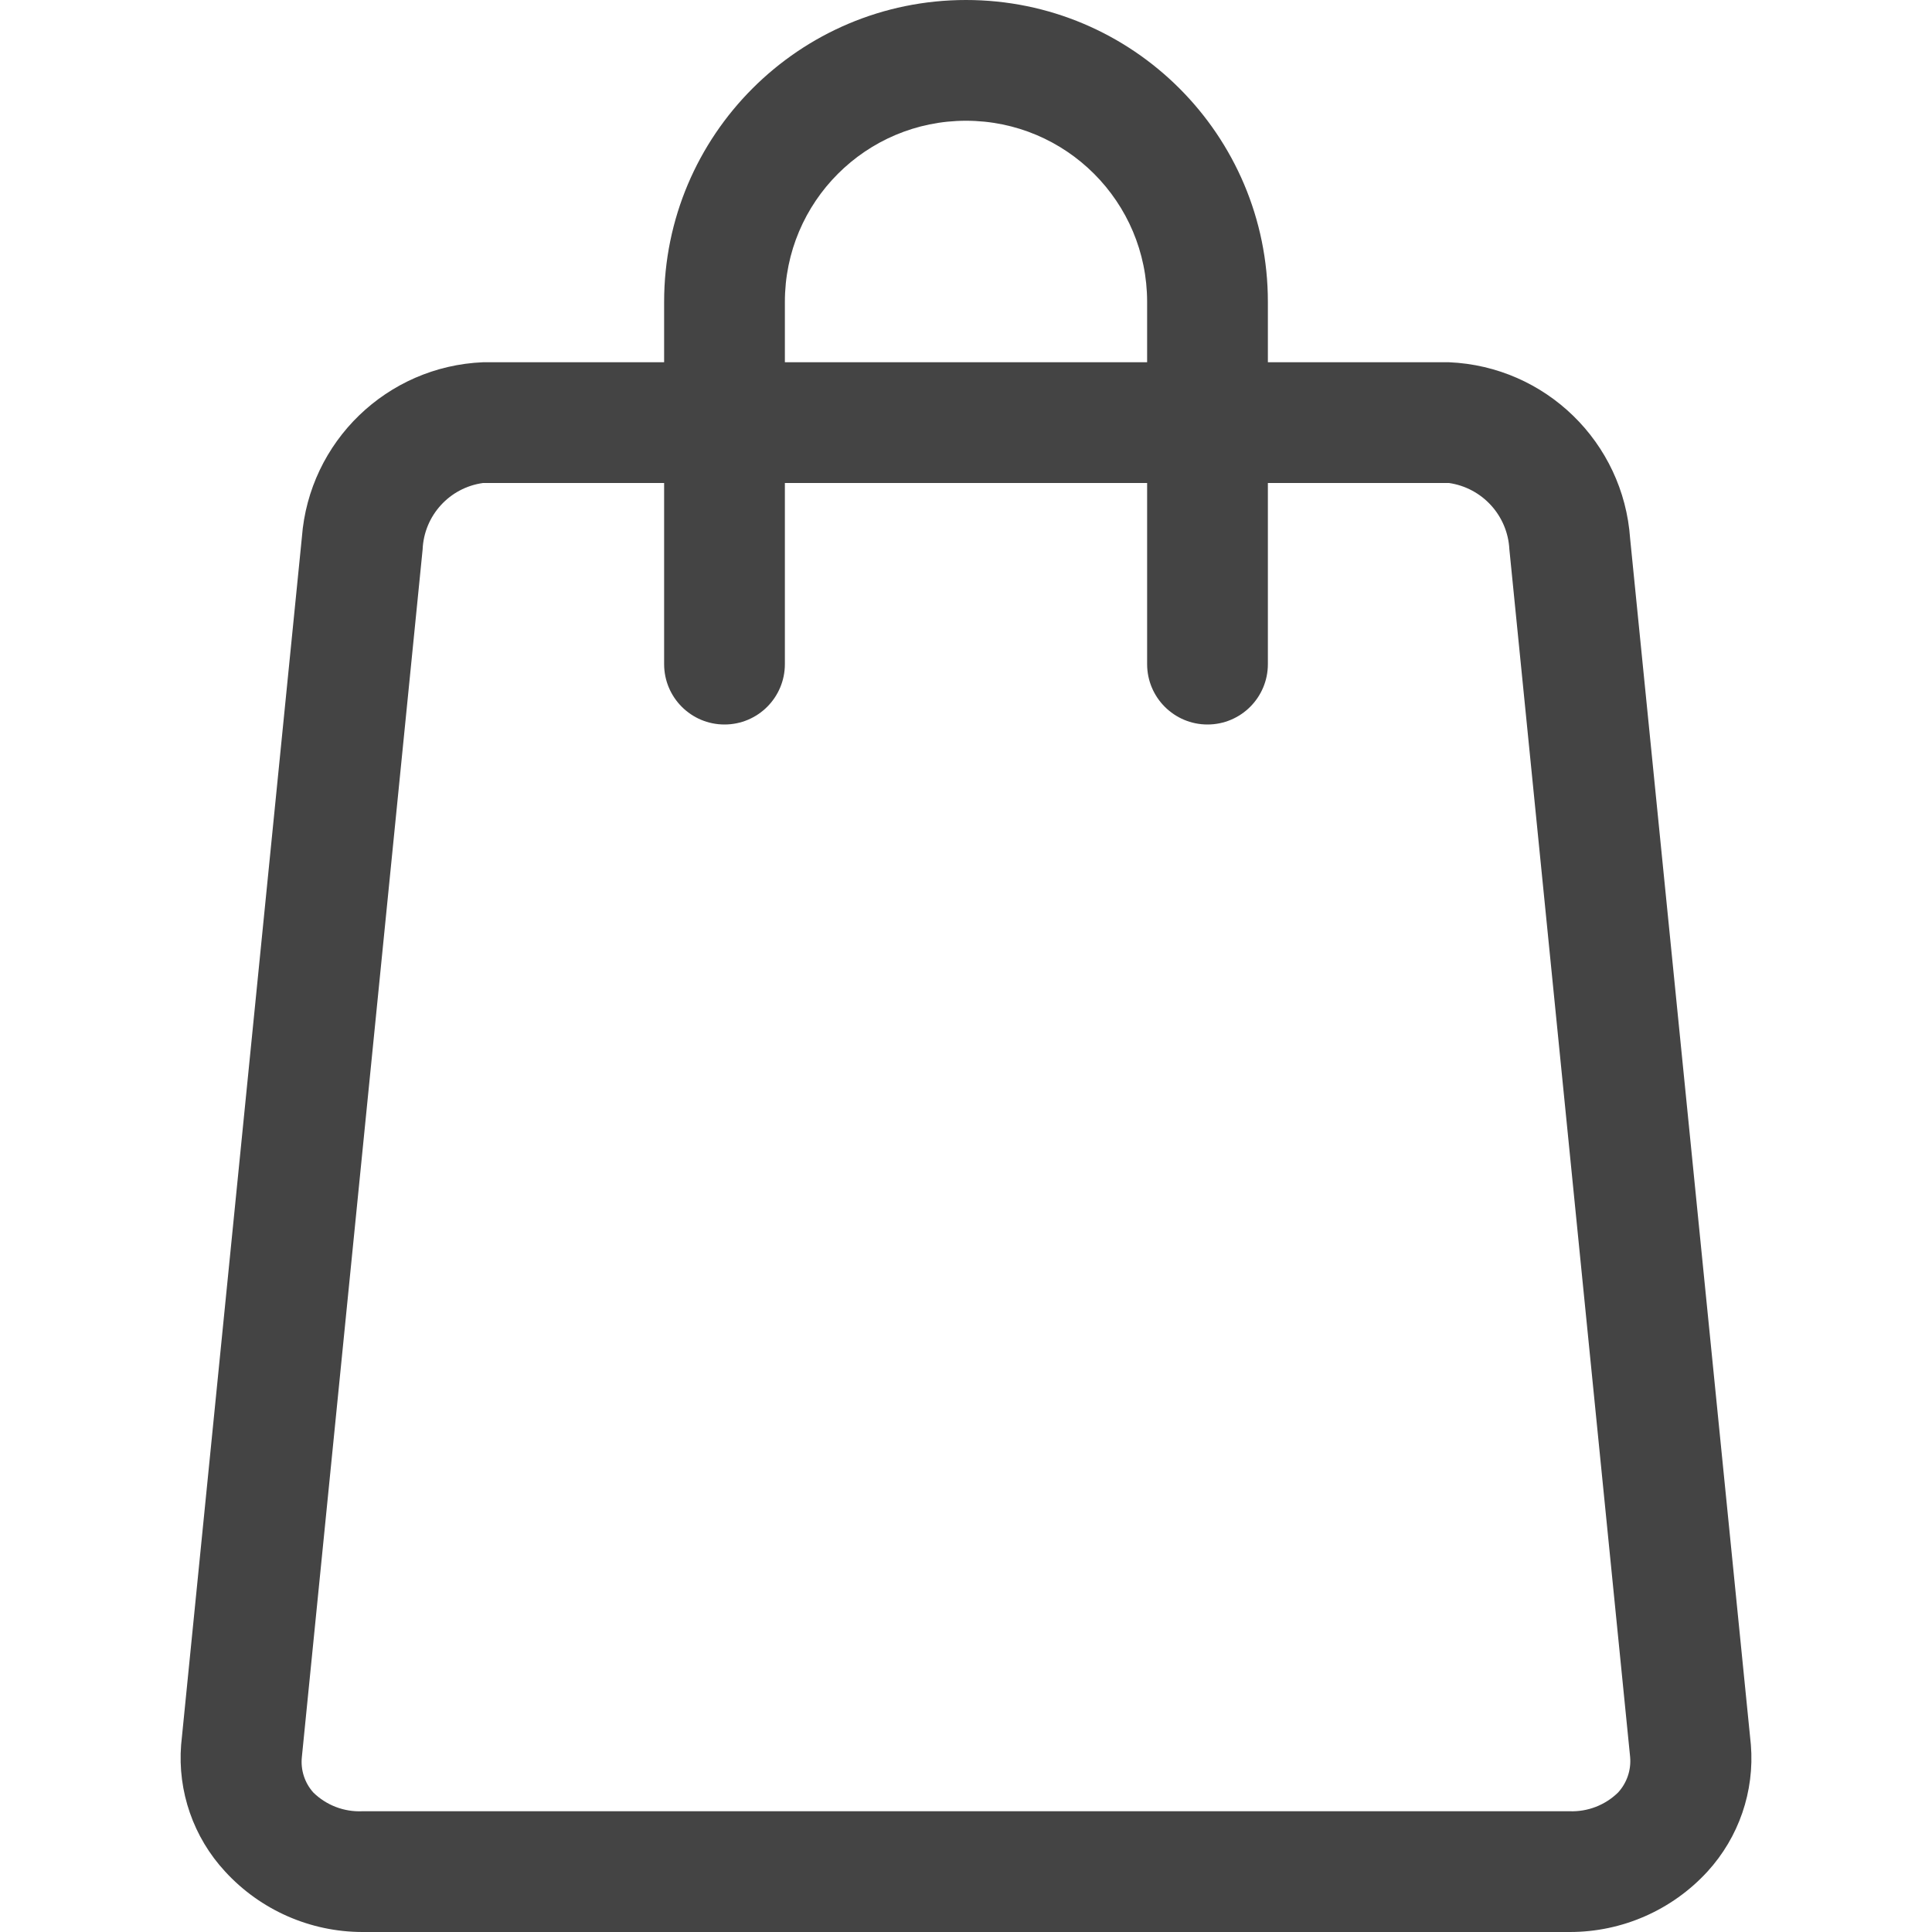
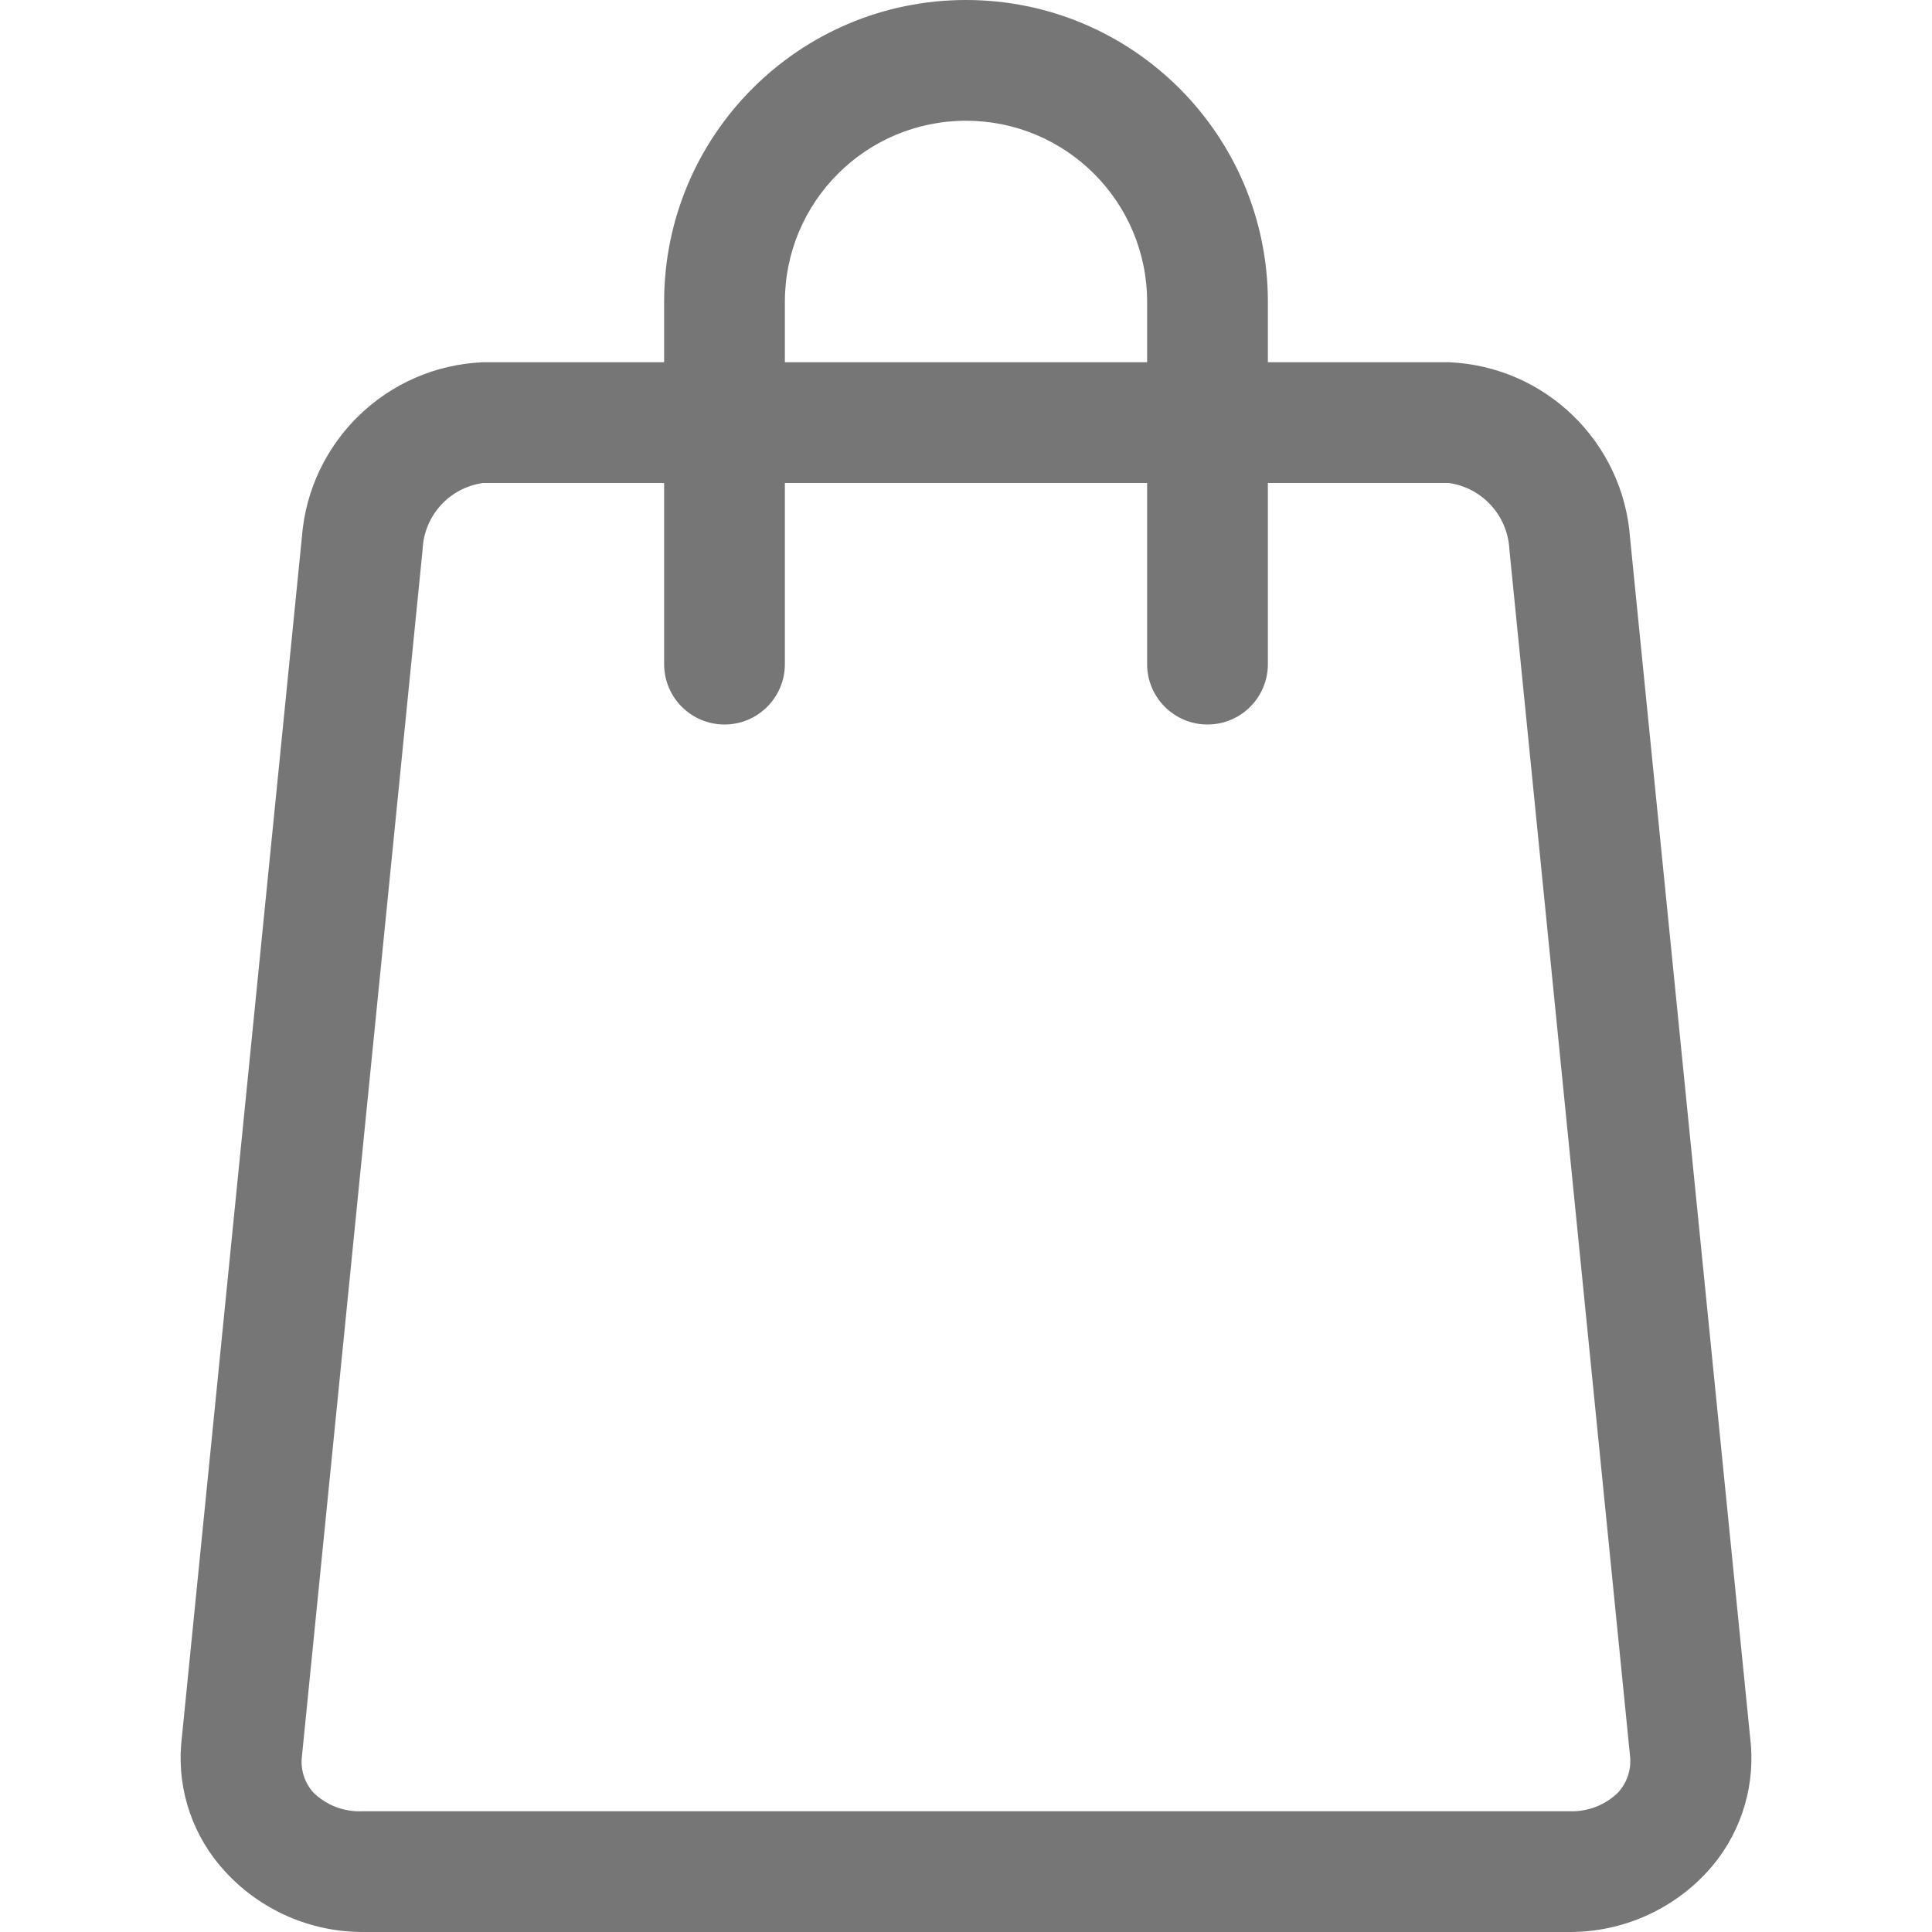
<svg xmlns="http://www.w3.org/2000/svg" id="Icons" viewBox="0 0 32 32">
  <g id="Speciality_Retailer" data-name="Speciality Retailer">
-     <path d="M27,8.92A3.14,3.14,0,0,0,24,6H21V5A5,5,0,0,0,11,5V6H8A3.14,3.14,0,0,0,5,8.9l-2,20A2.77,2.77,0,0,0,3.73,31,3.09,3.09,0,0,0,6,32H26a3.09,3.09,0,0,0,2.28-1A2.78,2.78,0,0,0,29,28.9ZM13,5a3,3,0,0,1,6,0V6H13ZM26.8,29.69A1.09,1.09,0,0,1,26,30H6a1.09,1.09,0,0,1-.81-.31A.76.76,0,0,1,5,29.1l2-20A1.16,1.16,0,0,1,8,8h3v3a1,1,0,0,0,2,0V8h6v3a1,1,0,0,0,2,0V8h3a1.17,1.17,0,0,1,1,1.1l2,20A.77.77,0,0,1,26.8,29.69Z" style="fill:#444" />
+     <path d="M27,8.92A3.14,3.14,0,0,0,24,6H21V5A5,5,0,0,0,11,5V6H8A3.14,3.14,0,0,0,5,8.9l-2,20A2.77,2.77,0,0,0,3.73,31,3.09,3.09,0,0,0,6,32H26a3.09,3.09,0,0,0,2.28-1A2.78,2.78,0,0,0,29,28.9ZM13,5a3,3,0,0,1,6,0V6H13ZM26.8,29.69A1.09,1.09,0,0,1,26,30H6a1.09,1.09,0,0,1-.81-.31A.76.76,0,0,1,5,29.1l2-20A1.16,1.16,0,0,1,8,8h3v3a1,1,0,0,0,2,0V8h6v3a1,1,0,0,0,2,0V8h3a1.17,1.17,0,0,1,1,1.1l2,20A.77.77,0,0,1,26.8,29.69Z" style="fill:#767676" />
  </g>
</svg>
